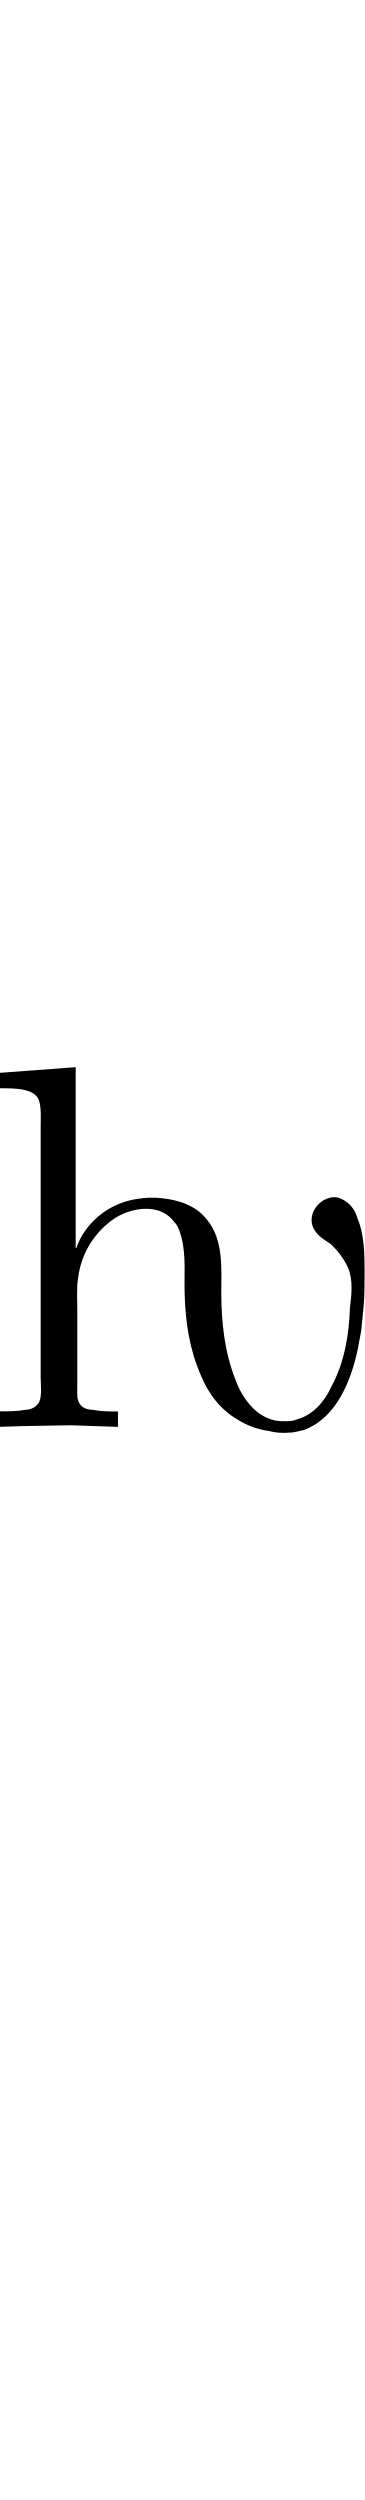
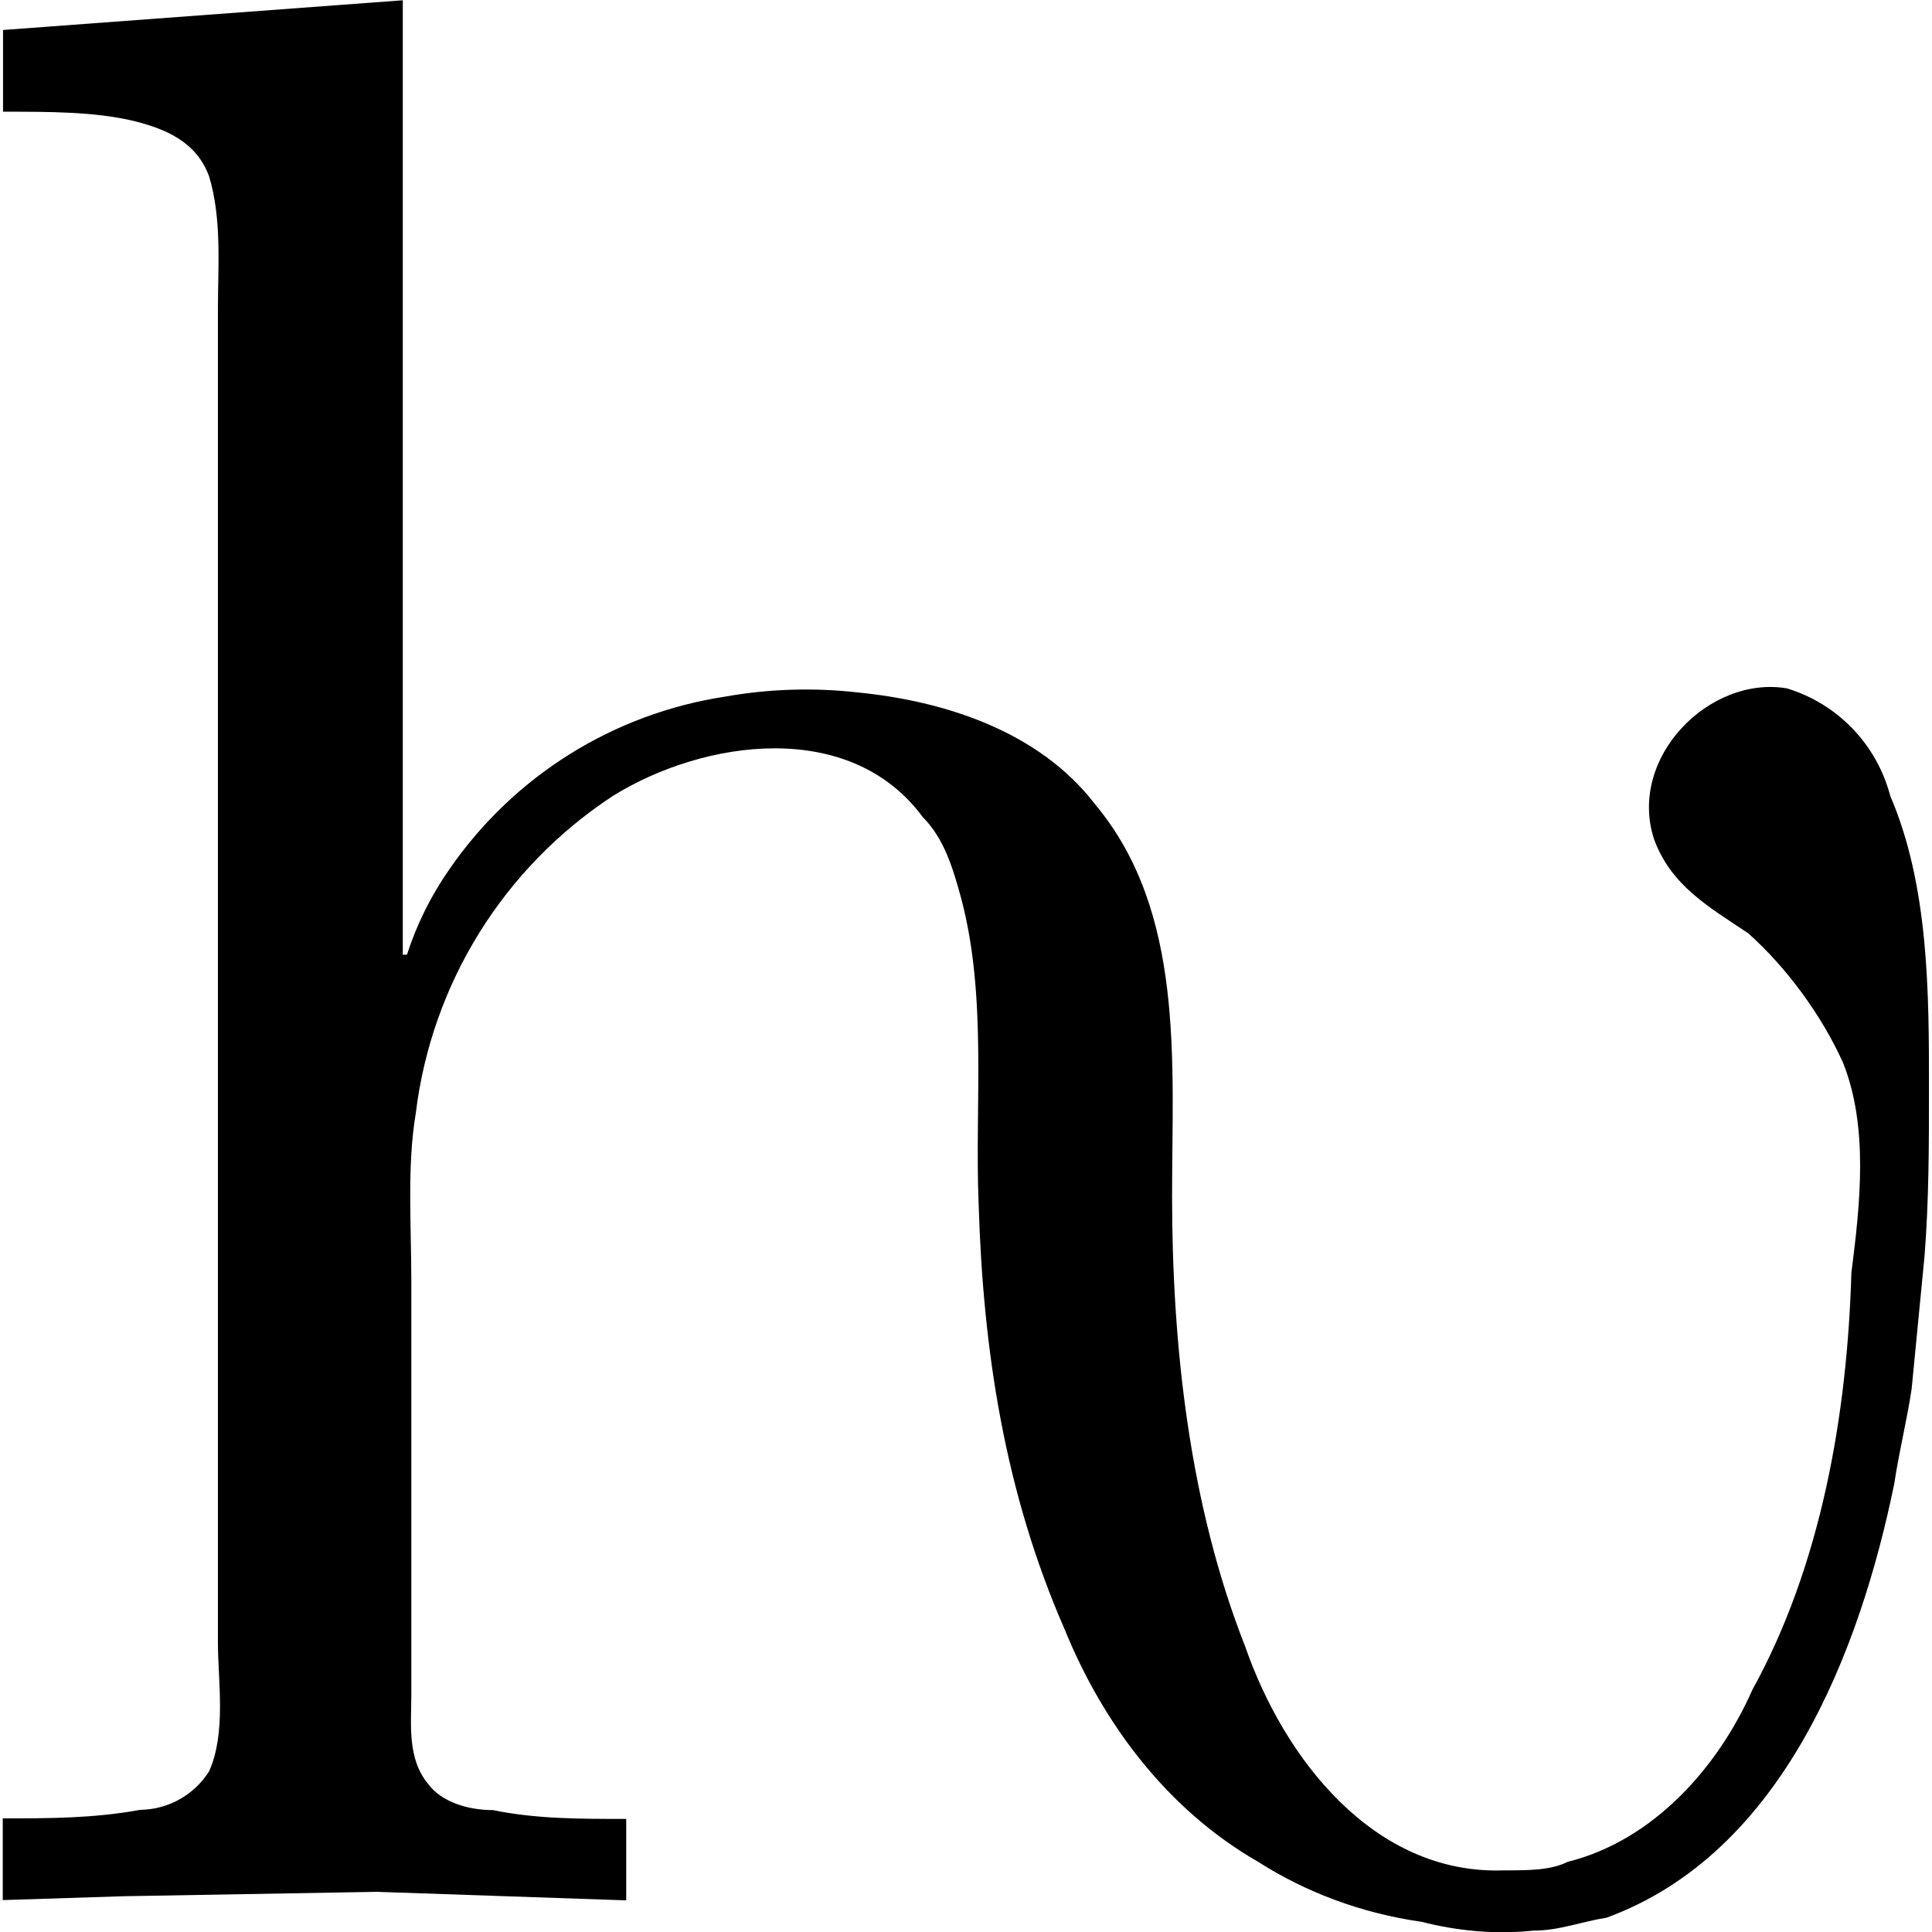
- <svg xmlns="http://www.w3.org/2000/svg" width="7pt" height="64" viewBox="0 0 7 7.022">
+ <svg xmlns="http://www.w3.org/2000/svg" width="64" height="64" viewBox="0 0 7 7.022">
  <svg overflow="visible" x="-.313" y="6.922">
    <path style="stroke:none" d="M.313-6.813v.297c.171 0 .328 0 .468.032.125.03.235.078.281.203.047.156.032.328.032.484v4.844c0 .14.031.328-.032.469a.3.3 0 0 1-.25.14c-.171.031-.328.031-.5.031v.297L.75-.03l.922-.016.906.031v-.296c-.172 0-.328 0-.484-.032-.094 0-.188-.031-.235-.094-.078-.093-.062-.218-.062-.328v-1.5c0-.203-.016-.421.016-.609a1.611 1.611 0 0 1 .718-1.156c.328-.203.86-.282 1.125.078.078.078.11.187.14.297.095.36.048.75.063 1.11.016.53.094 1.046.313 1.546.14.344.375.656.703.844.172.11.375.187.594.218.125.032.265.047.406.032.094 0 .172-.032.266-.047.64-.234.921-.969 1.046-1.578.016-.11.047-.235.063-.344l.047-.484c.016-.204.016-.407.016-.61 0-.344 0-.734-.141-1.062a.555.555 0 0 0-.375-.39c-.281-.048-.578.25-.484.546.062.172.203.25.343.344.14.125.266.297.344.469.094.234.063.515.031.765-.015.516-.11 1.063-.36 1.516-.124.281-.359.547-.671.625-.063.031-.14.031-.234.031-.47.016-.797-.406-.938-.813-.203-.515-.266-1.093-.266-1.64 0-.485.047-1.031-.28-1.422-.204-.266-.548-.375-.86-.406a1.68 1.68 0 0 0-.485.015 1.489 1.489 0 0 0-1 .625 1.171 1.171 0 0 0-.156.313h-.015v-3.469zm0 0" />
  </svg>
</svg>
